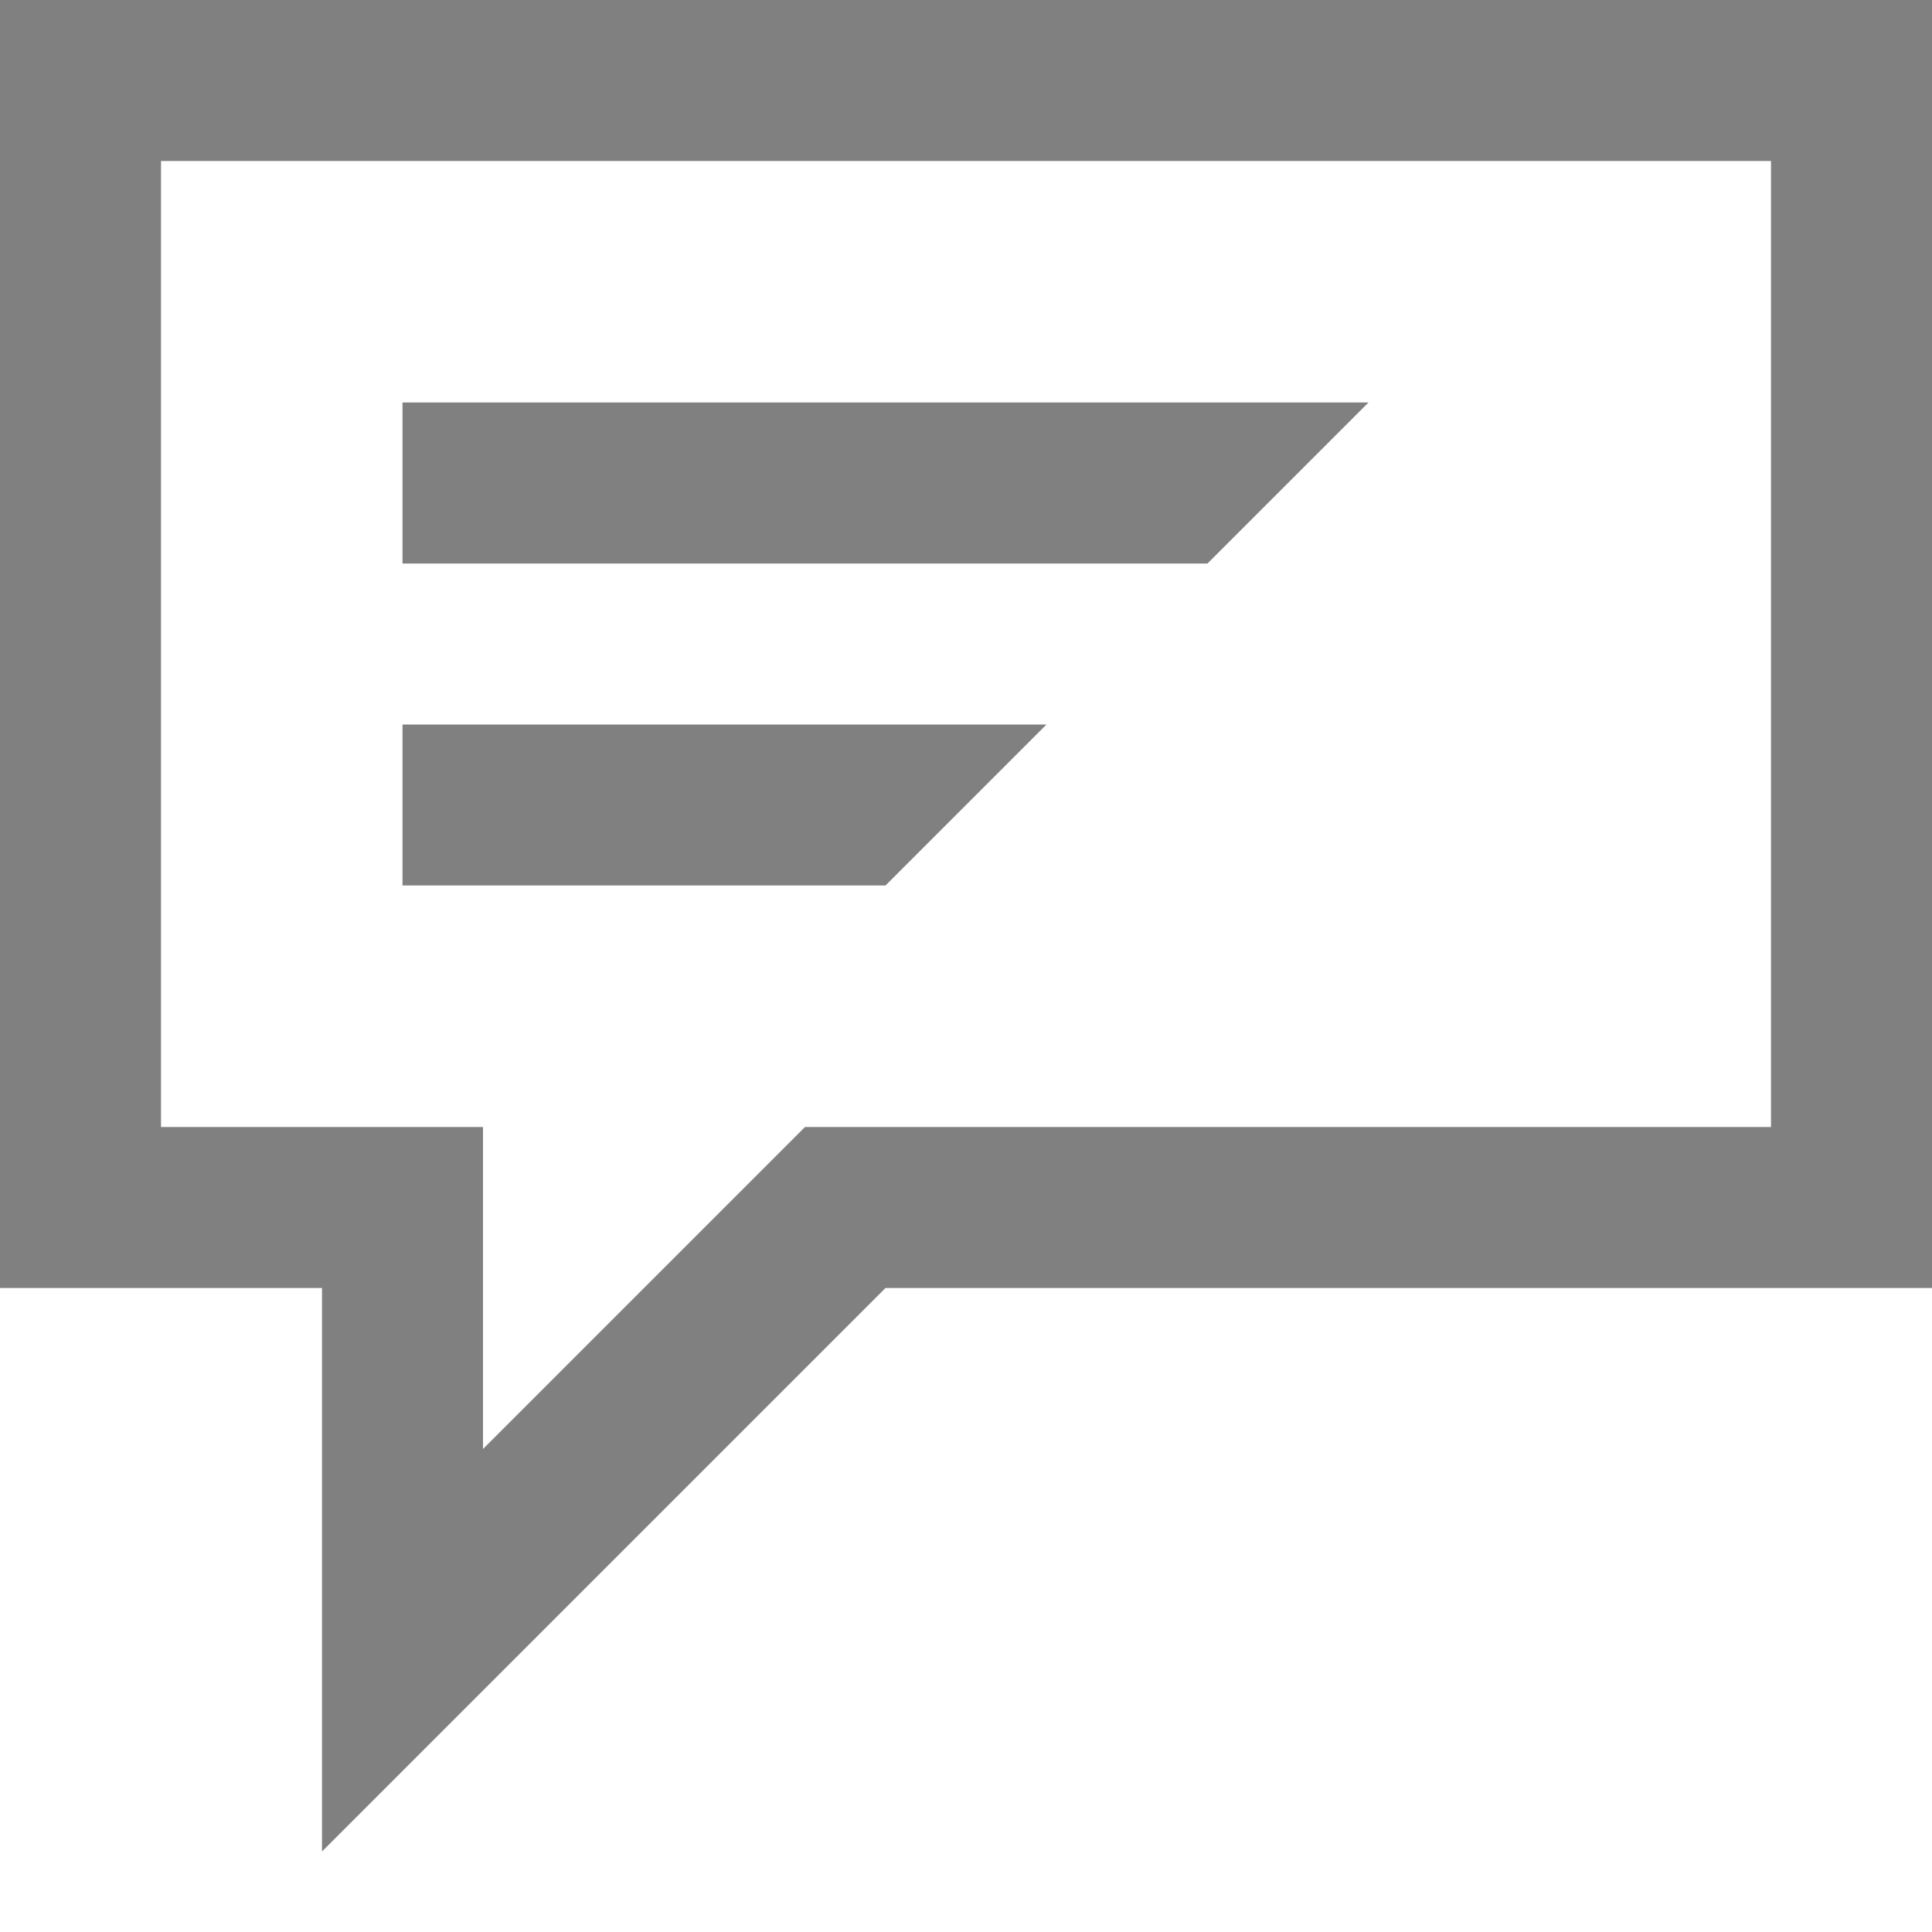
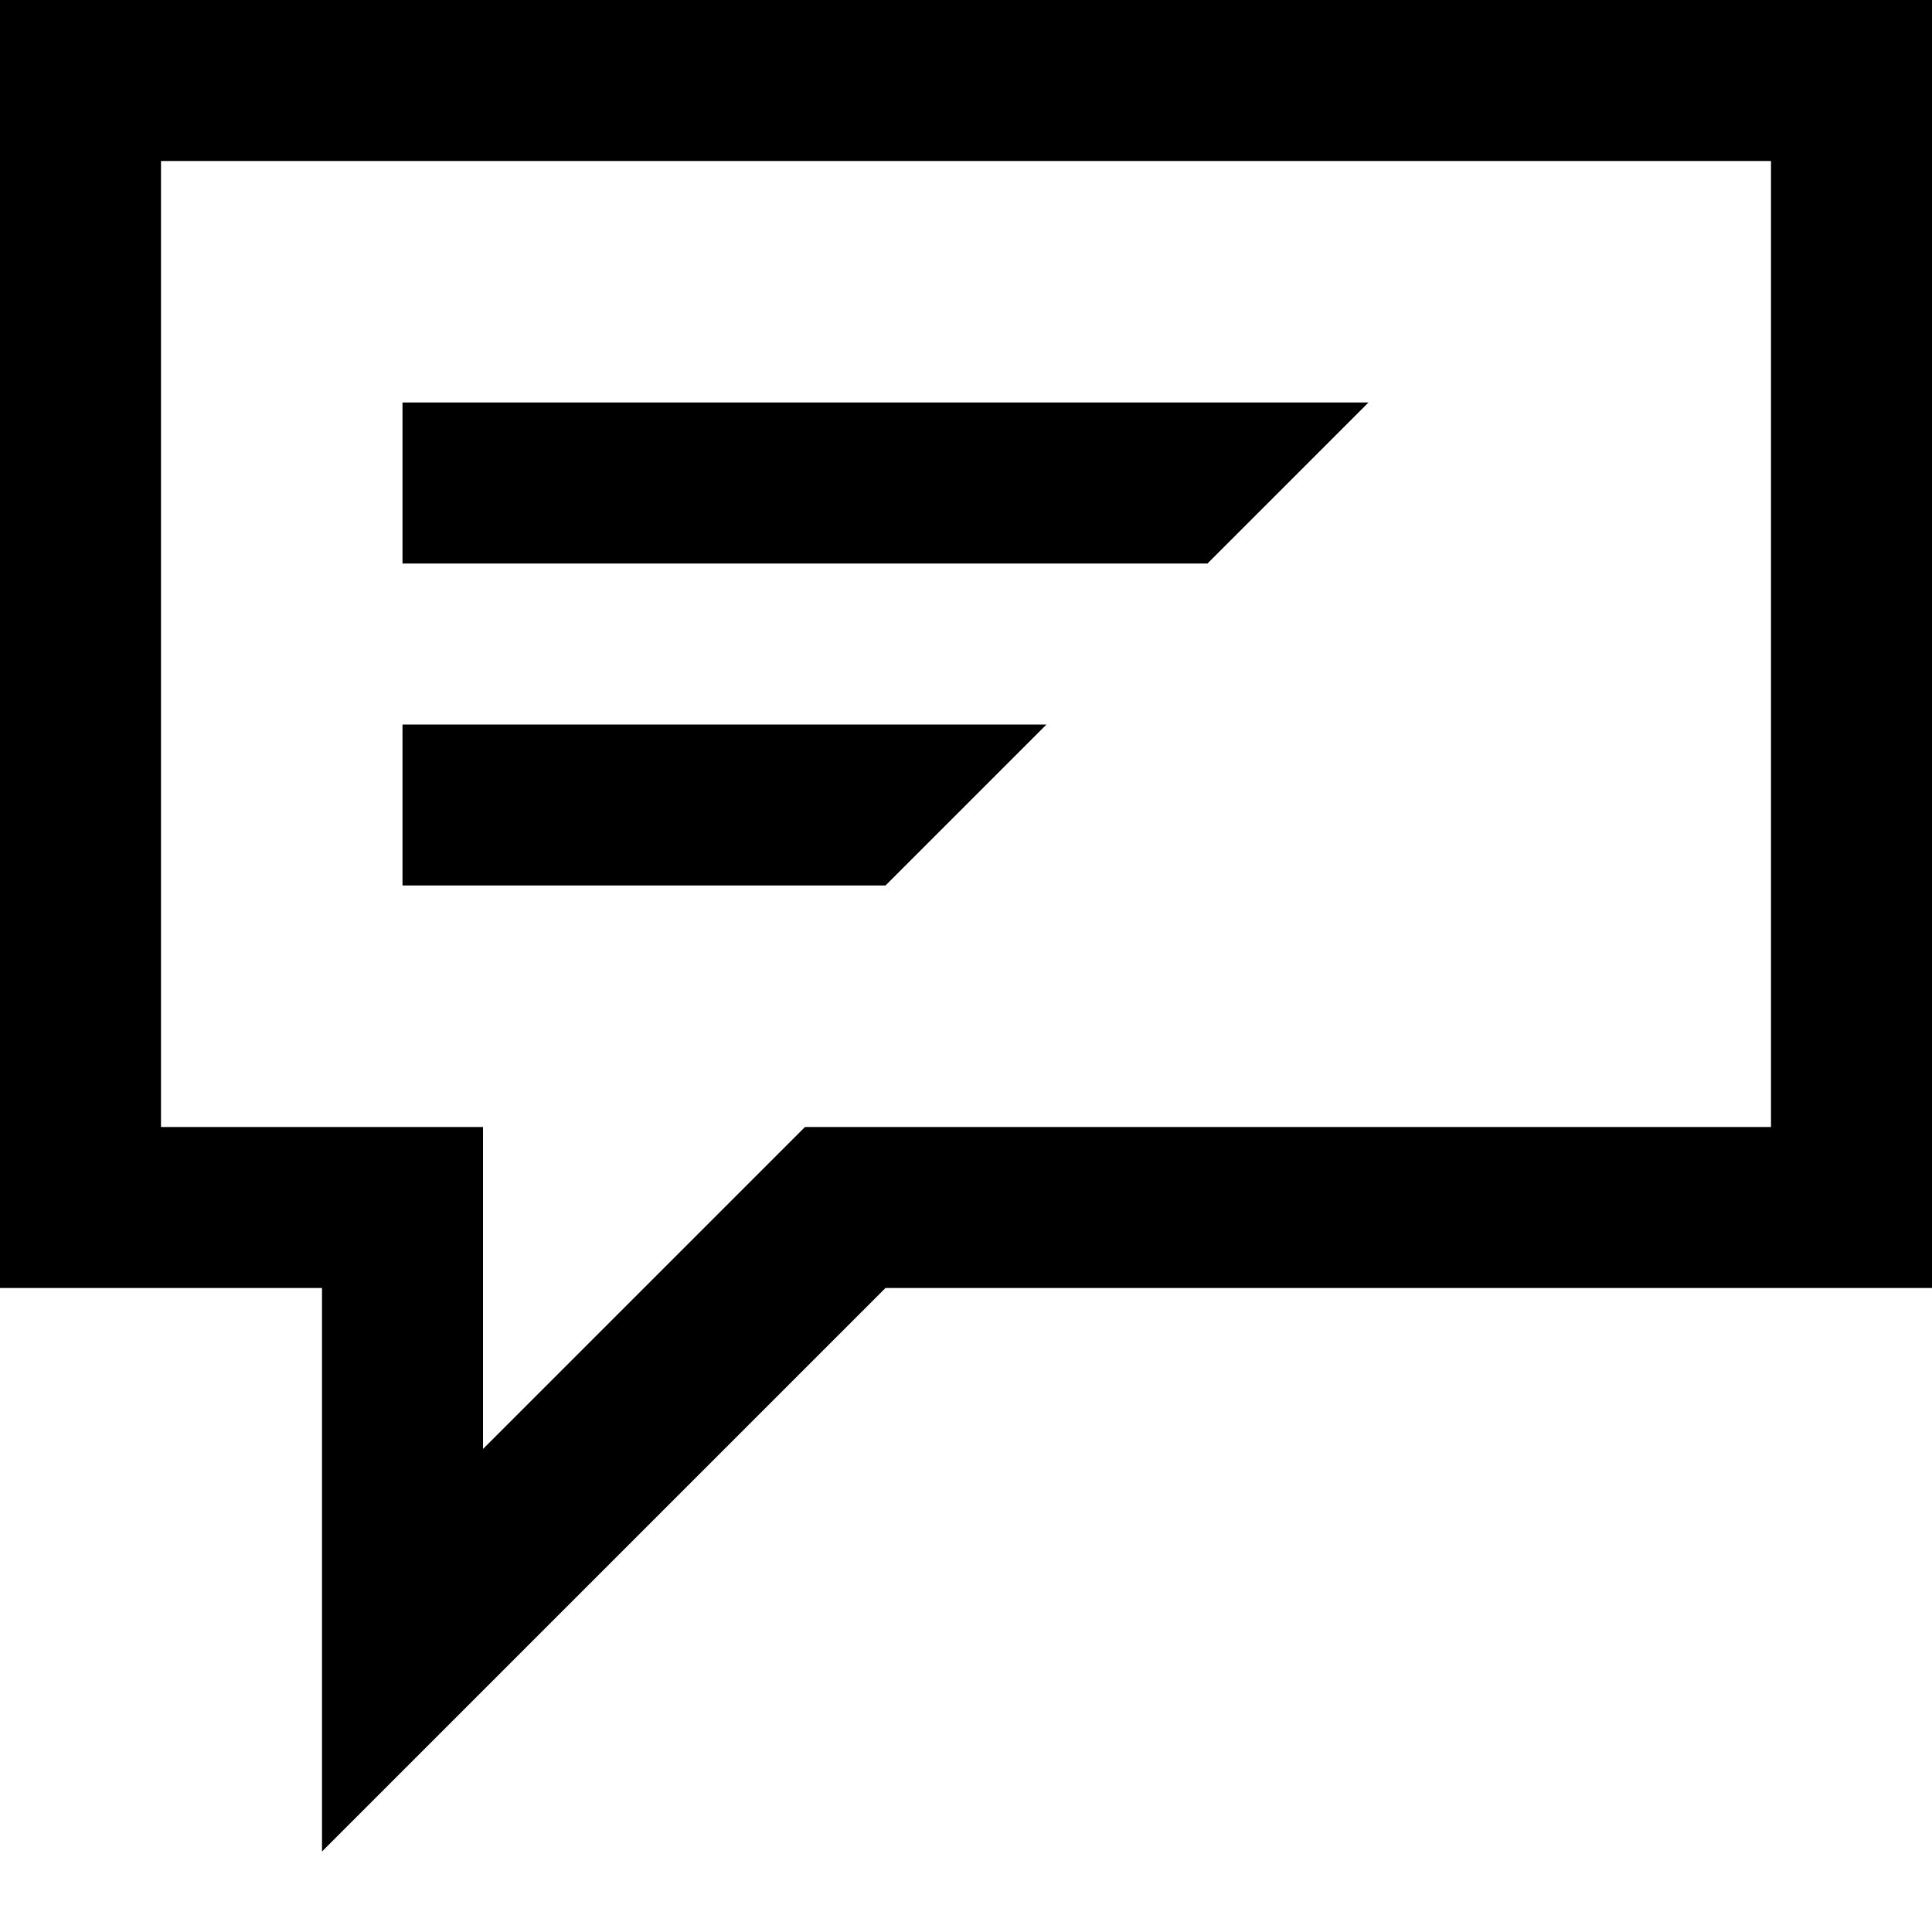
- <svg xmlns="http://www.w3.org/2000/svg" id="Layer_1" data-name="Layer 1" viewBox="0 0 24 24">
-   <defs>
-     <style>
-       .cls-1 {
-         fill: gray;
-       }
-     </style>
-   </defs>
-   <path class="cls-1" d="M17,5H5V7H15ZM0,0V16H4v7l7-7H24V0ZM22,14H10L6,18V14H2V2H22ZM13,9H5v2h6Z" />
+ <svg xmlns="http://www.w3.org/2000/svg" version="1.1" id="Layer_1" x="0px" y="0px" width="24px" height="24px" viewBox="0 0 24 24" enable-background="new 0 0 24 24" xml:space="preserve">
+   <path d="M17,5H5v2h10L17,5z M0,0v16h4v7l7-7h13V0H0z M22,14H10l-4,4v-4H2V2h20V14z M13,9H5v2h6L13,9z" />
</svg>
